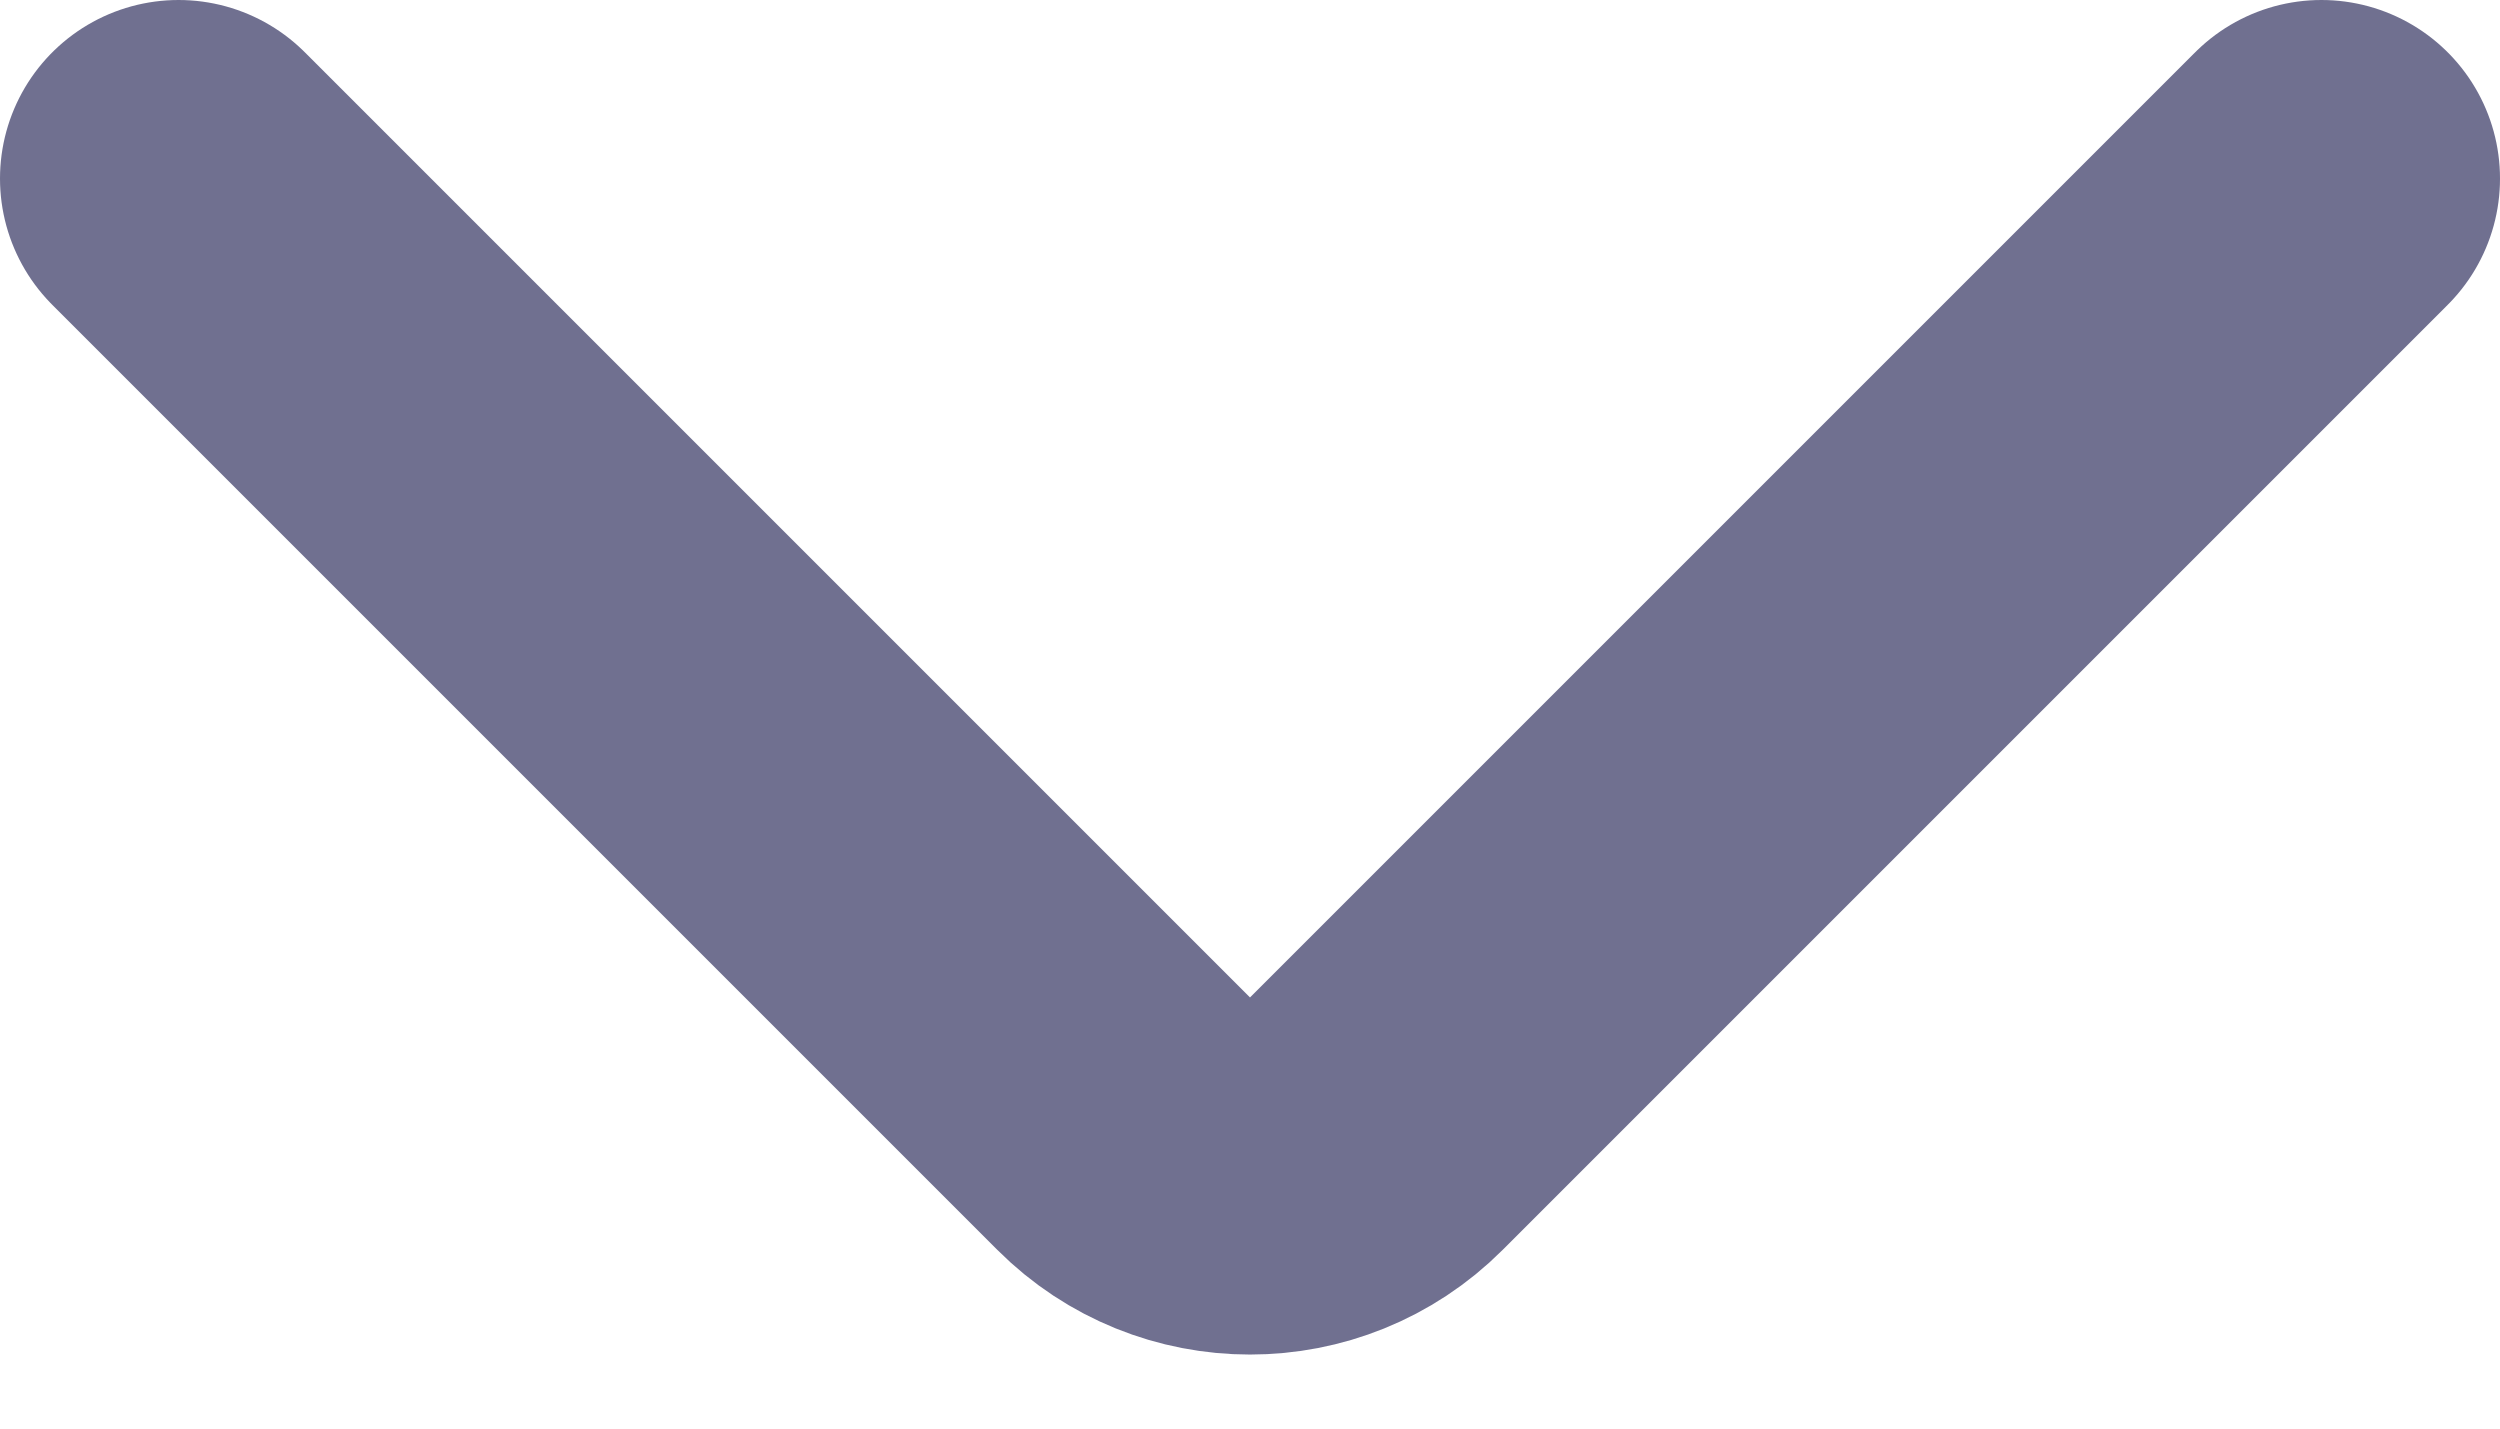
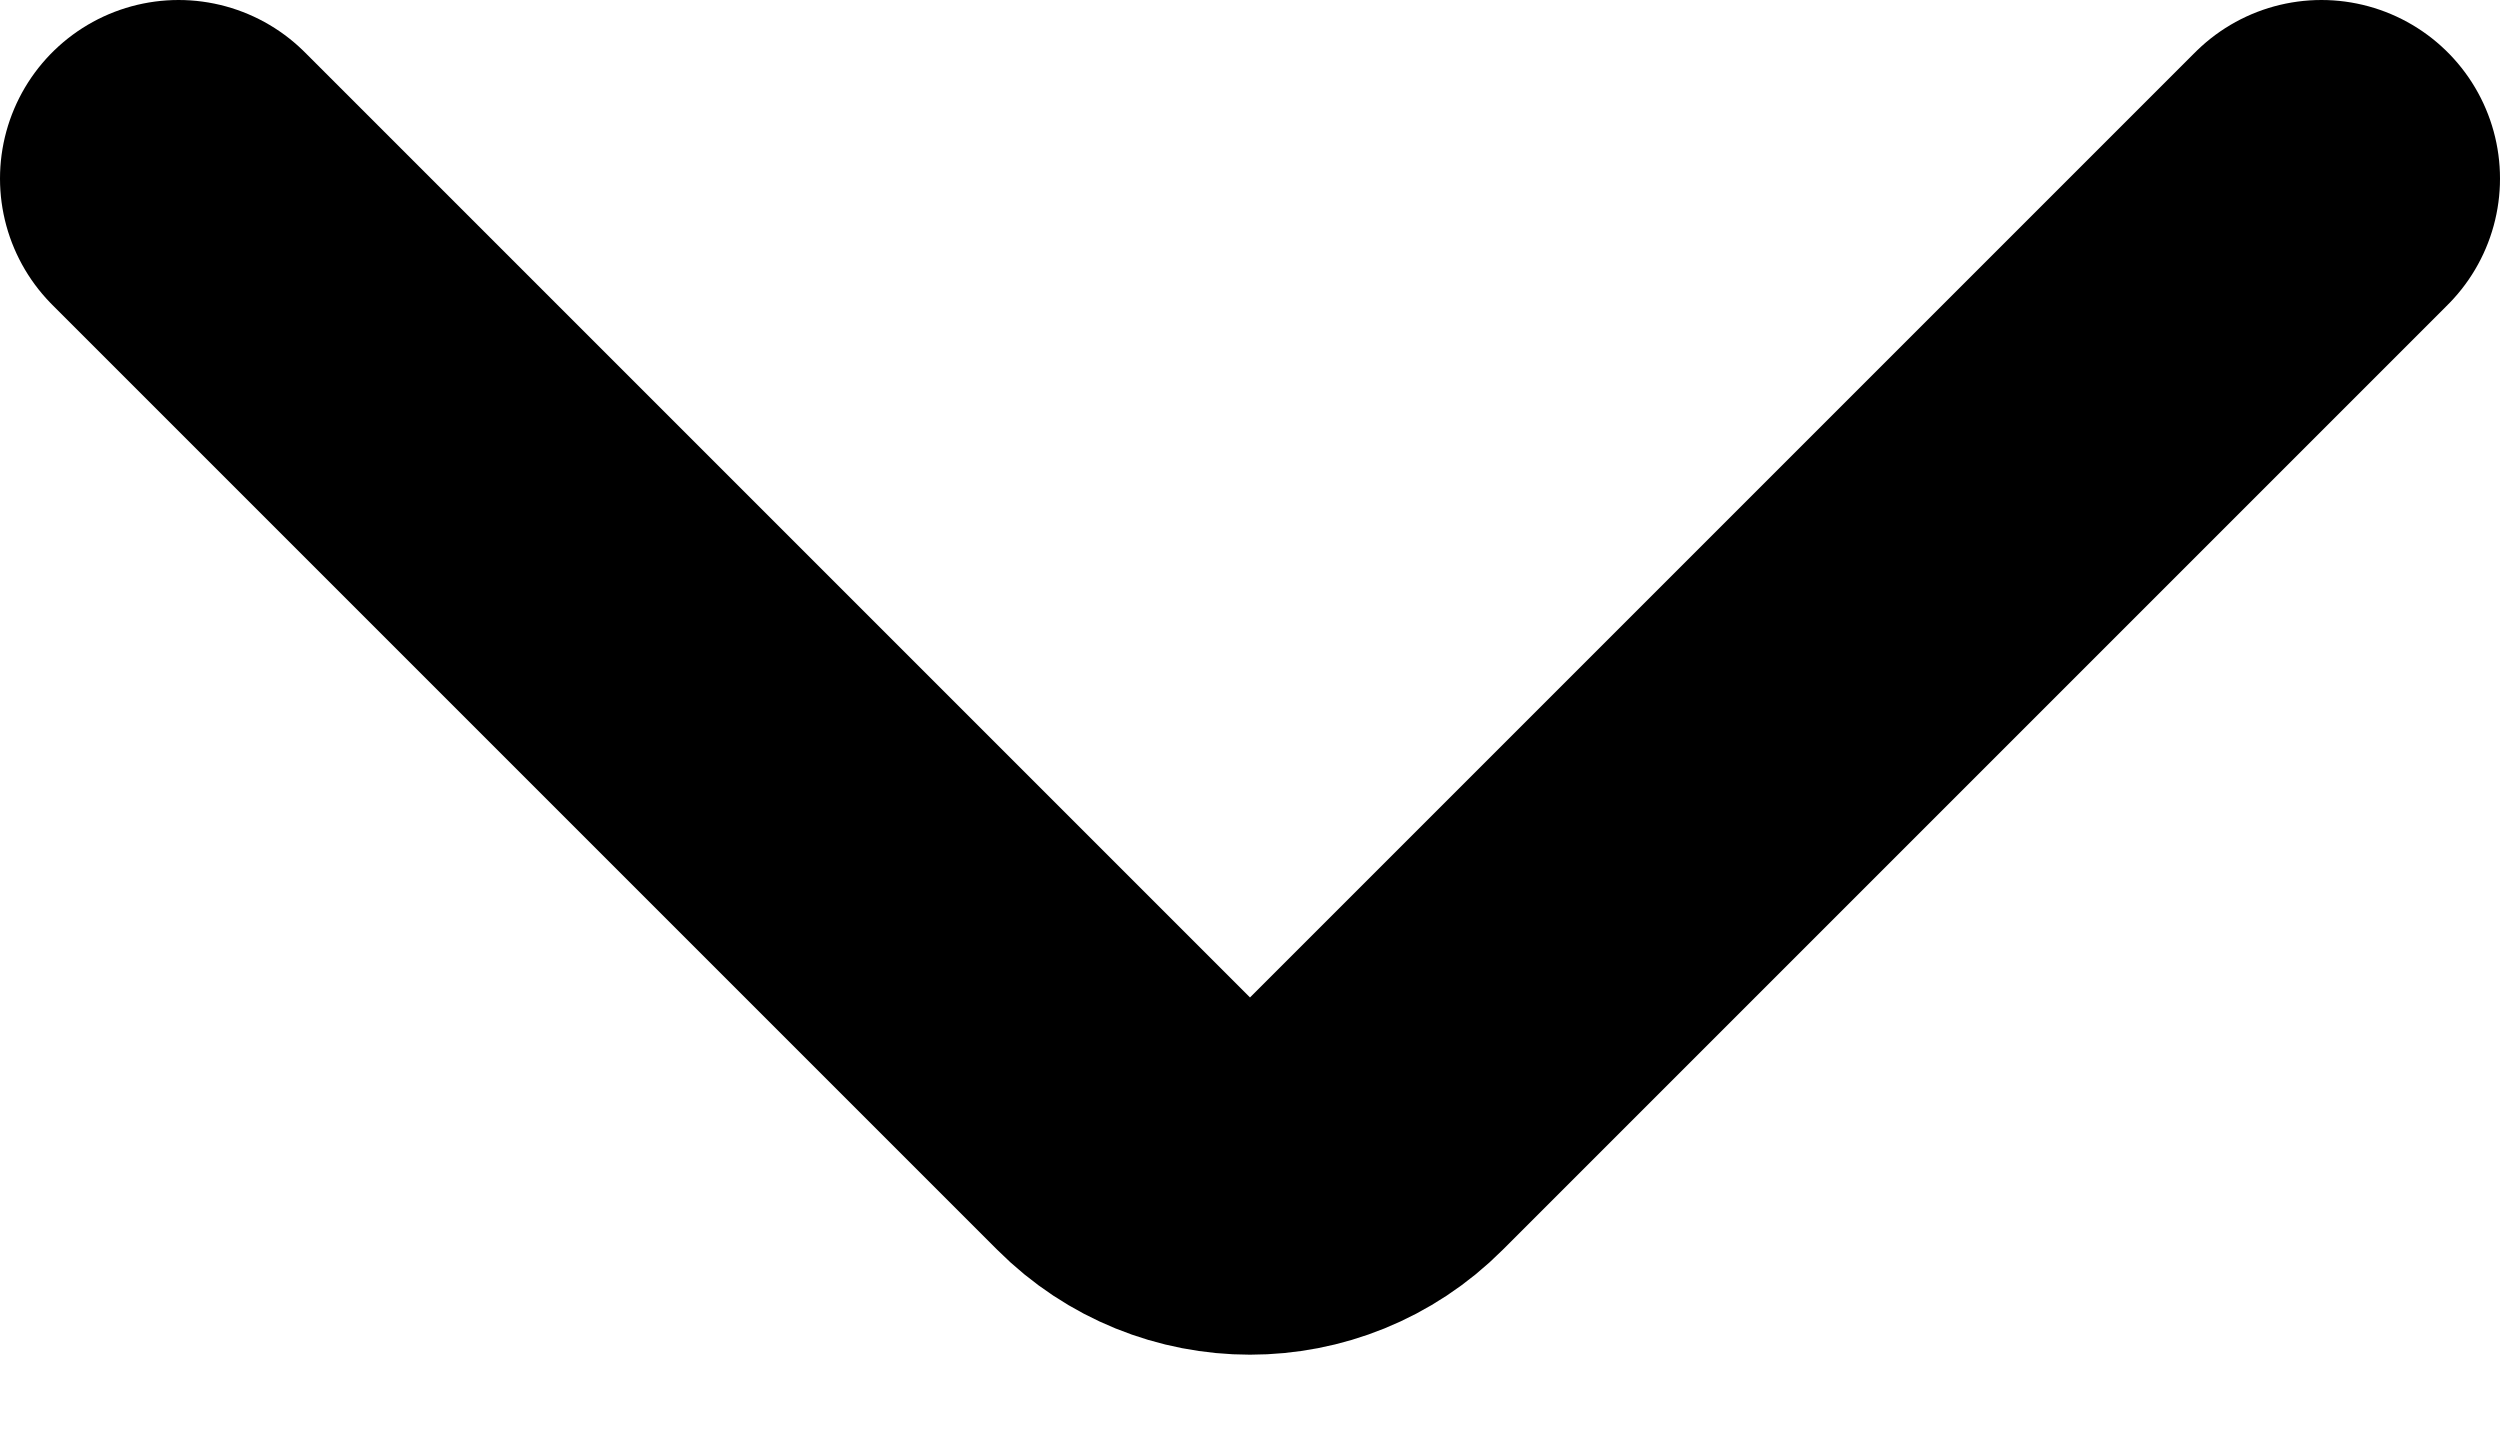
<svg xmlns="http://www.w3.org/2000/svg" width="14" height="8" viewBox="0 0 14 8" fill="none">
-   <path d="M13 1L7.707 6.293C7.317 6.683 6.683 6.683 6.293 6.293L1 1" stroke="#707090" stroke-width="2" stroke-linecap="round" />
+   <path d="M13 1L7.707 6.293C7.317 6.684 6.683 6.684 6.293 6.293L1 1" stroke="currentColor" stroke-width="2" stroke-linecap="round" />
</svg>
